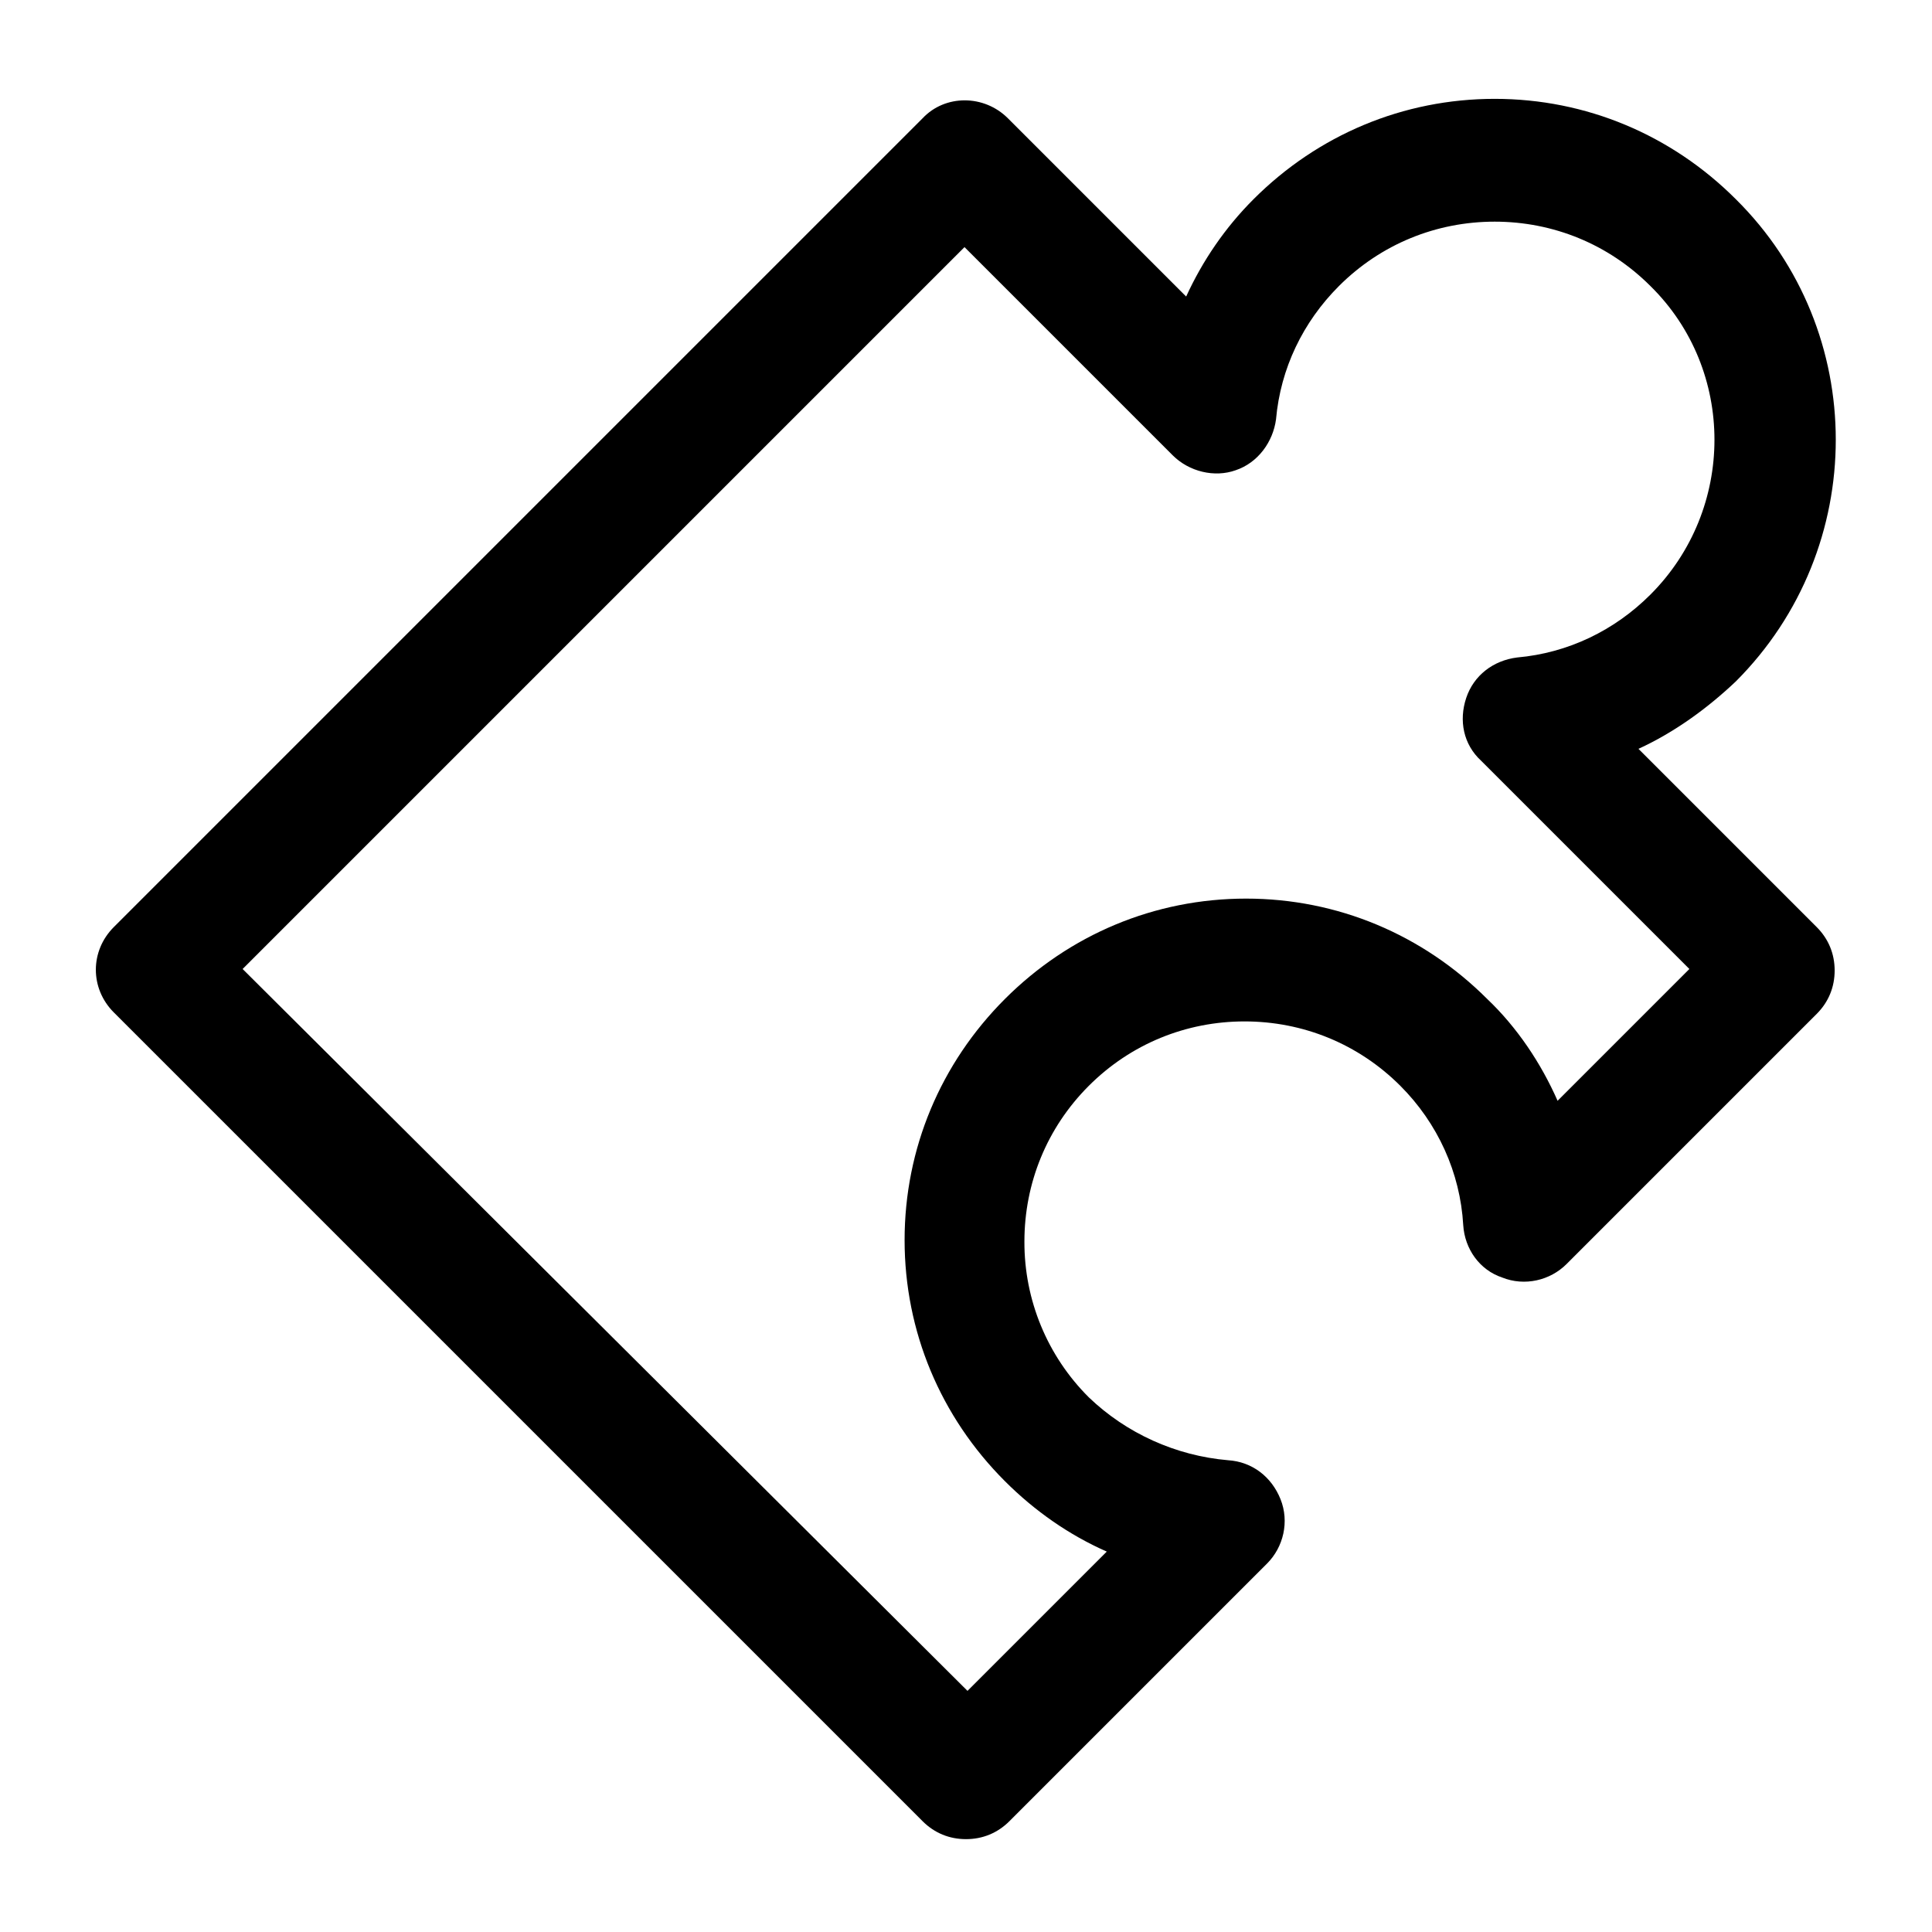
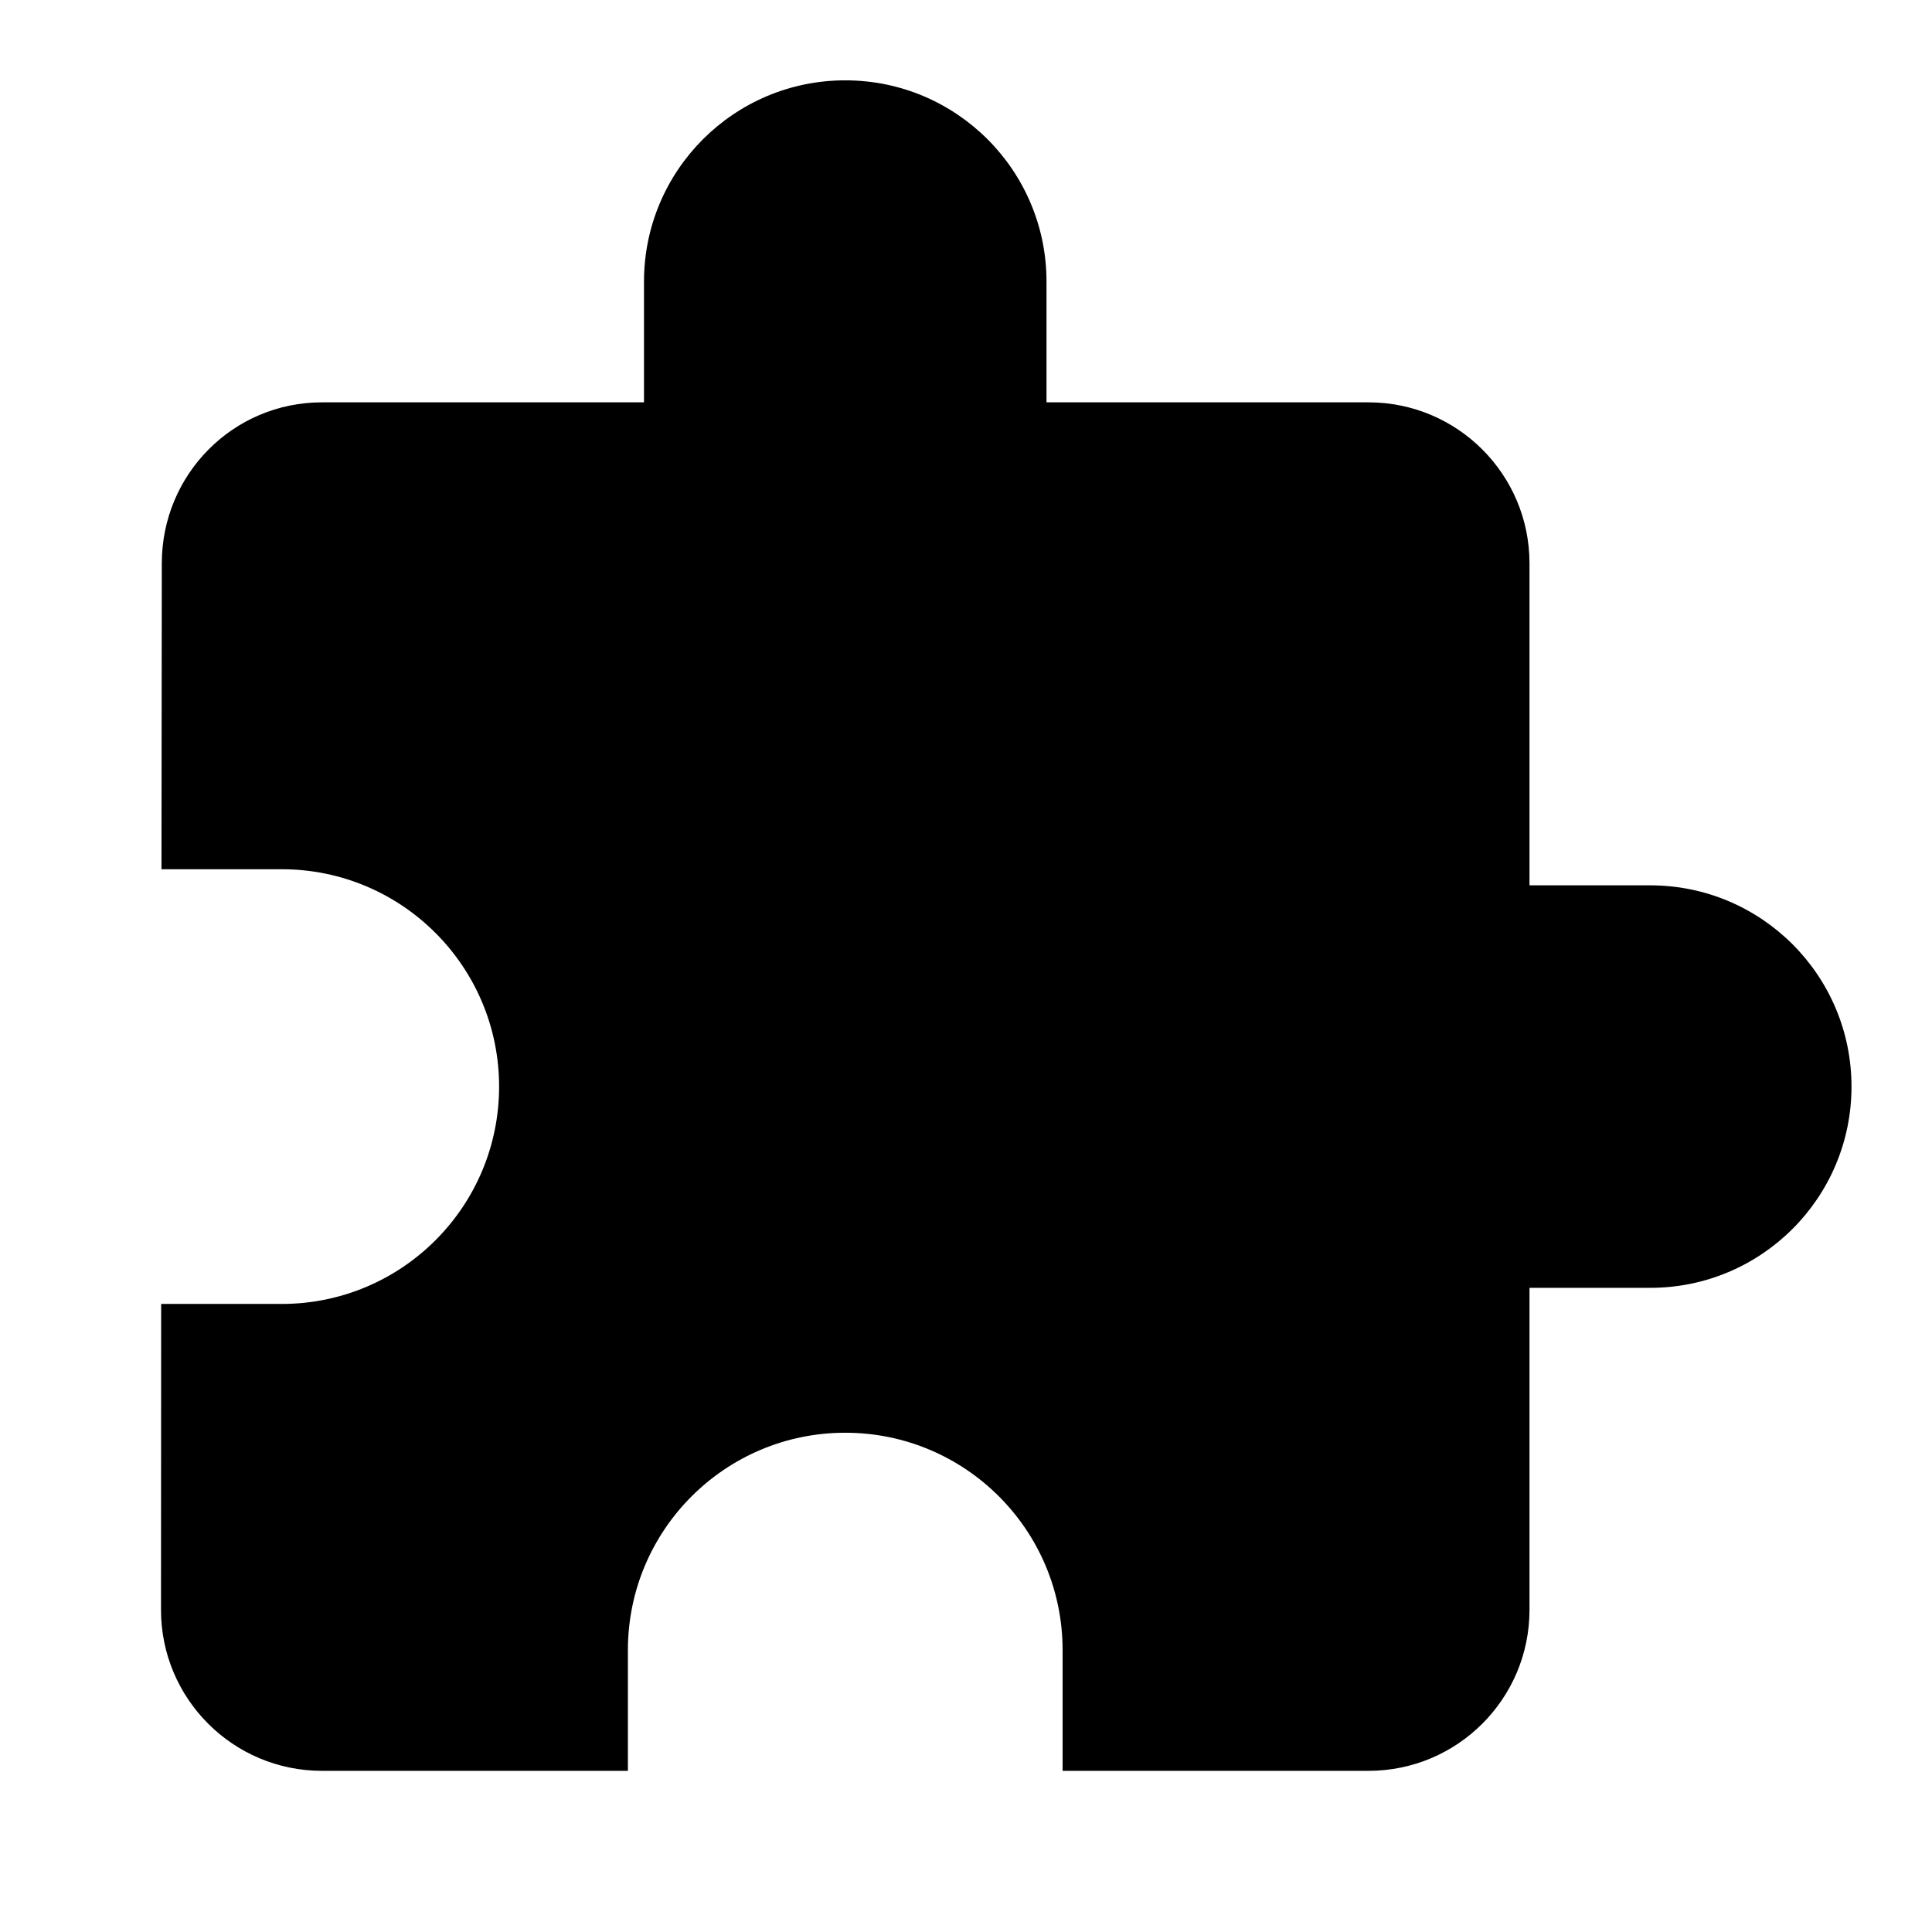
- <svg xmlns="http://www.w3.org/2000/svg" viewBox="0 0 129 129">
-   <path d="M115.9 13.3c-4.3-4.3-10-6.7-16.1-6.7-6.1 0-11.8 2.4-16.1 6.7-1.9 1.9-3.4 4.1-4.5 6.5L67.3 7.9c-1.6-1.6-4.2-1.6-5.7 0l-54 54C6 63.5 6 66 7.6 67.6l54 54c.8.8 1.8 1.2 2.9 1.2 1.1 0 2.1-.4 2.9-1.2l17.2-17.2c1.1-1.1 1.5-2.8.9-4.3s-1.9-2.5-3.5-2.6c-3.5-.3-6.8-1.8-9.3-4.2a14.6 14.6 0 0 1-4.3-10.4c0-3.9 1.5-7.6 4.3-10.4 2.8-2.8 6.5-4.3 10.4-4.3 3.9 0 7.6 1.5 10.4 4.3 2.5 2.5 4 5.8 4.2 9.3.1 1.6 1.1 3 2.6 3.5 1.5.6 3.2.2 4.3-.9l16.7-16.7c.8-.8 1.2-1.8 1.2-2.9 0-1.1-.4-2.1-1.2-2.9L109.4 50c2.4-1.1 4.6-2.7 6.5-4.5 8.9-8.9 8.9-23.4 0-32.2zm-5.7 26.4c-2.4 2.4-5.5 3.9-8.9 4.2-1.6.2-2.9 1.2-3.4 2.7-.5 1.5-.2 3.1 1 4.2l13.9 13.9-8.8 8.8c-1.1-2.5-2.7-4.9-4.7-6.8-4.3-4.3-10-6.7-16.1-6.7-6.1 0-11.8 2.4-16.1 6.7-4.3 4.3-6.7 10-6.7 16.1 0 6.1 2.4 11.8 6.7 16.1 2 2 4.3 3.6 6.8 4.7l-9.3 9.3-48.4-48.2 48.2-48.2 13.9 13.9c1.1 1.1 2.8 1.5 4.2 1 1.5-.5 2.5-1.9 2.7-3.4.3-3.4 1.8-6.5 4.2-8.9 2.8-2.8 6.5-4.3 10.4-4.3 3.9 0 7.6 1.5 10.4 4.3 5.7 5.6 5.7 14.9 0 20.6z" />
+ <svg xmlns="http://www.w3.org/2000/svg" baseProfile="full" viewBox="0 0 24.00 24.00">
+   <path d="M20.5 10.998H19v-4a2 2 0 0 0-2-2h-4v-1.5a2.5 2.5 0 1 0-5 0v1.5H4c-1.105 0-1.99.896-1.99 2l-.004 3.8H3.5a2.7 2.7 0 0 1 0 5.4H2.002L2 19.998a2 2 0 0 0 2 2h3.8v-1.5a2.7 2.7 0 0 1 5.4 0v1.5H17a2 2 0 0 0 2-2v-4h1.5a2.5 2.5 0 1 0 0-5z" />
</svg>
